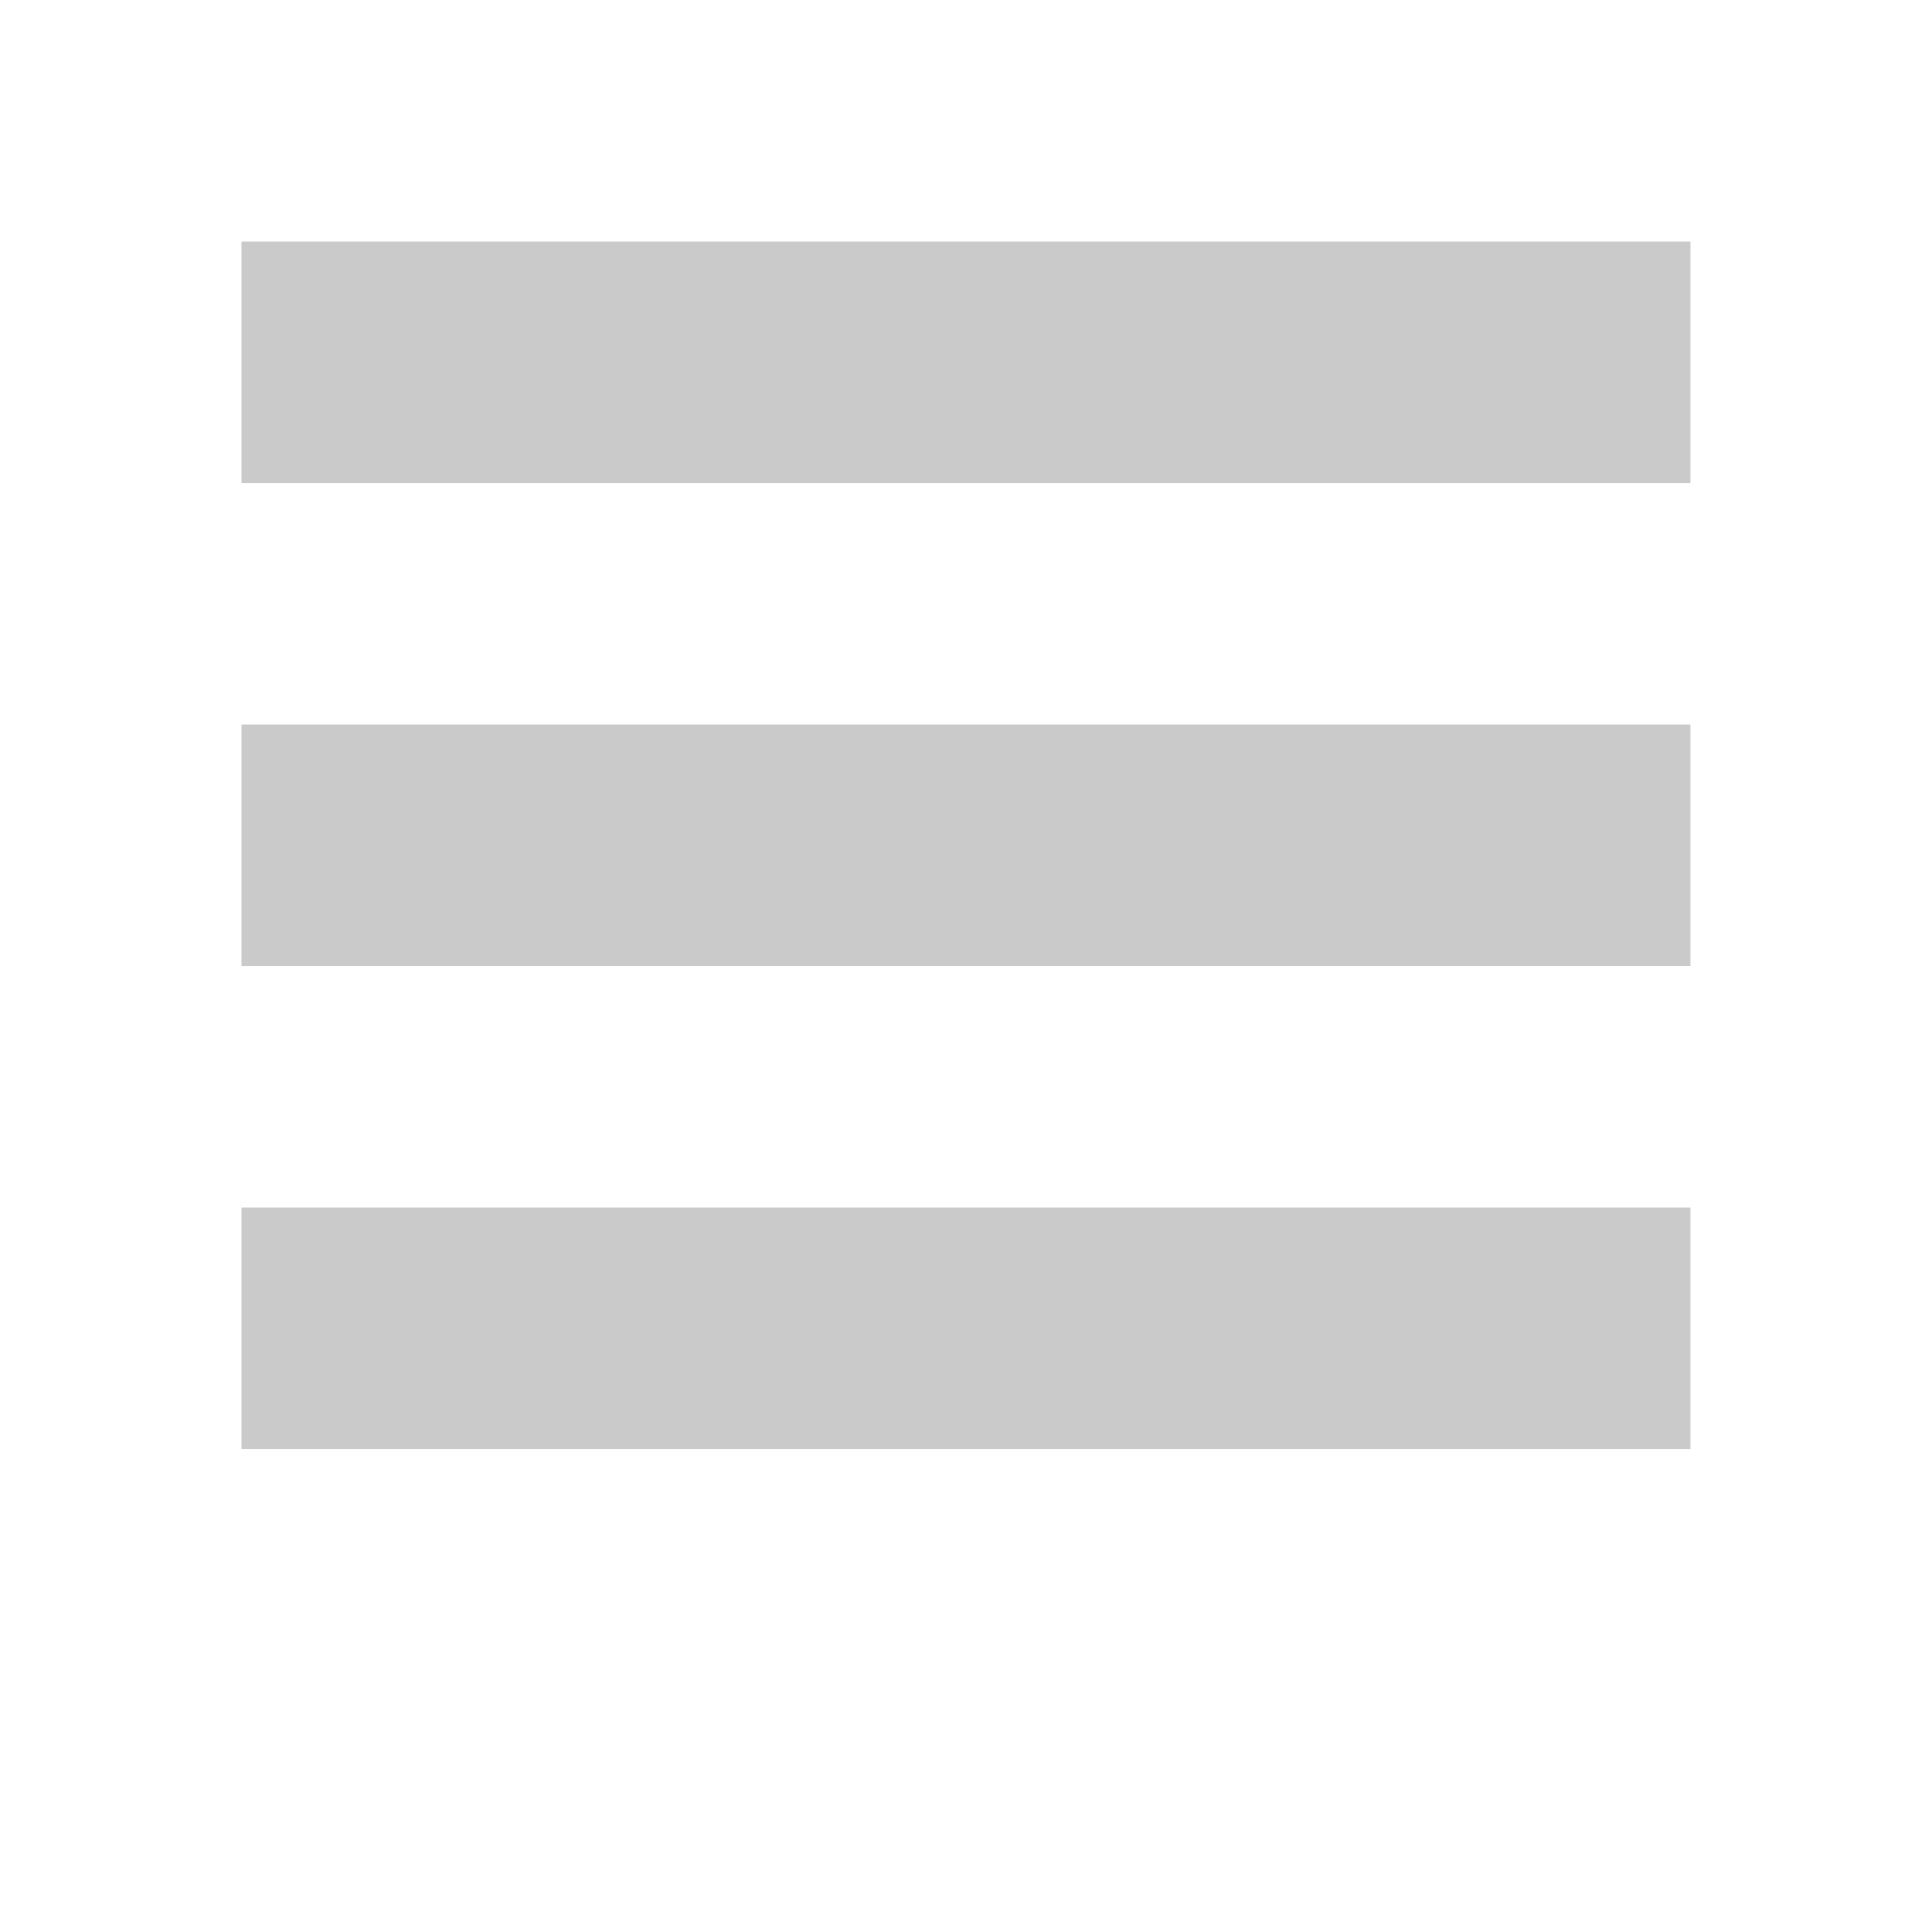
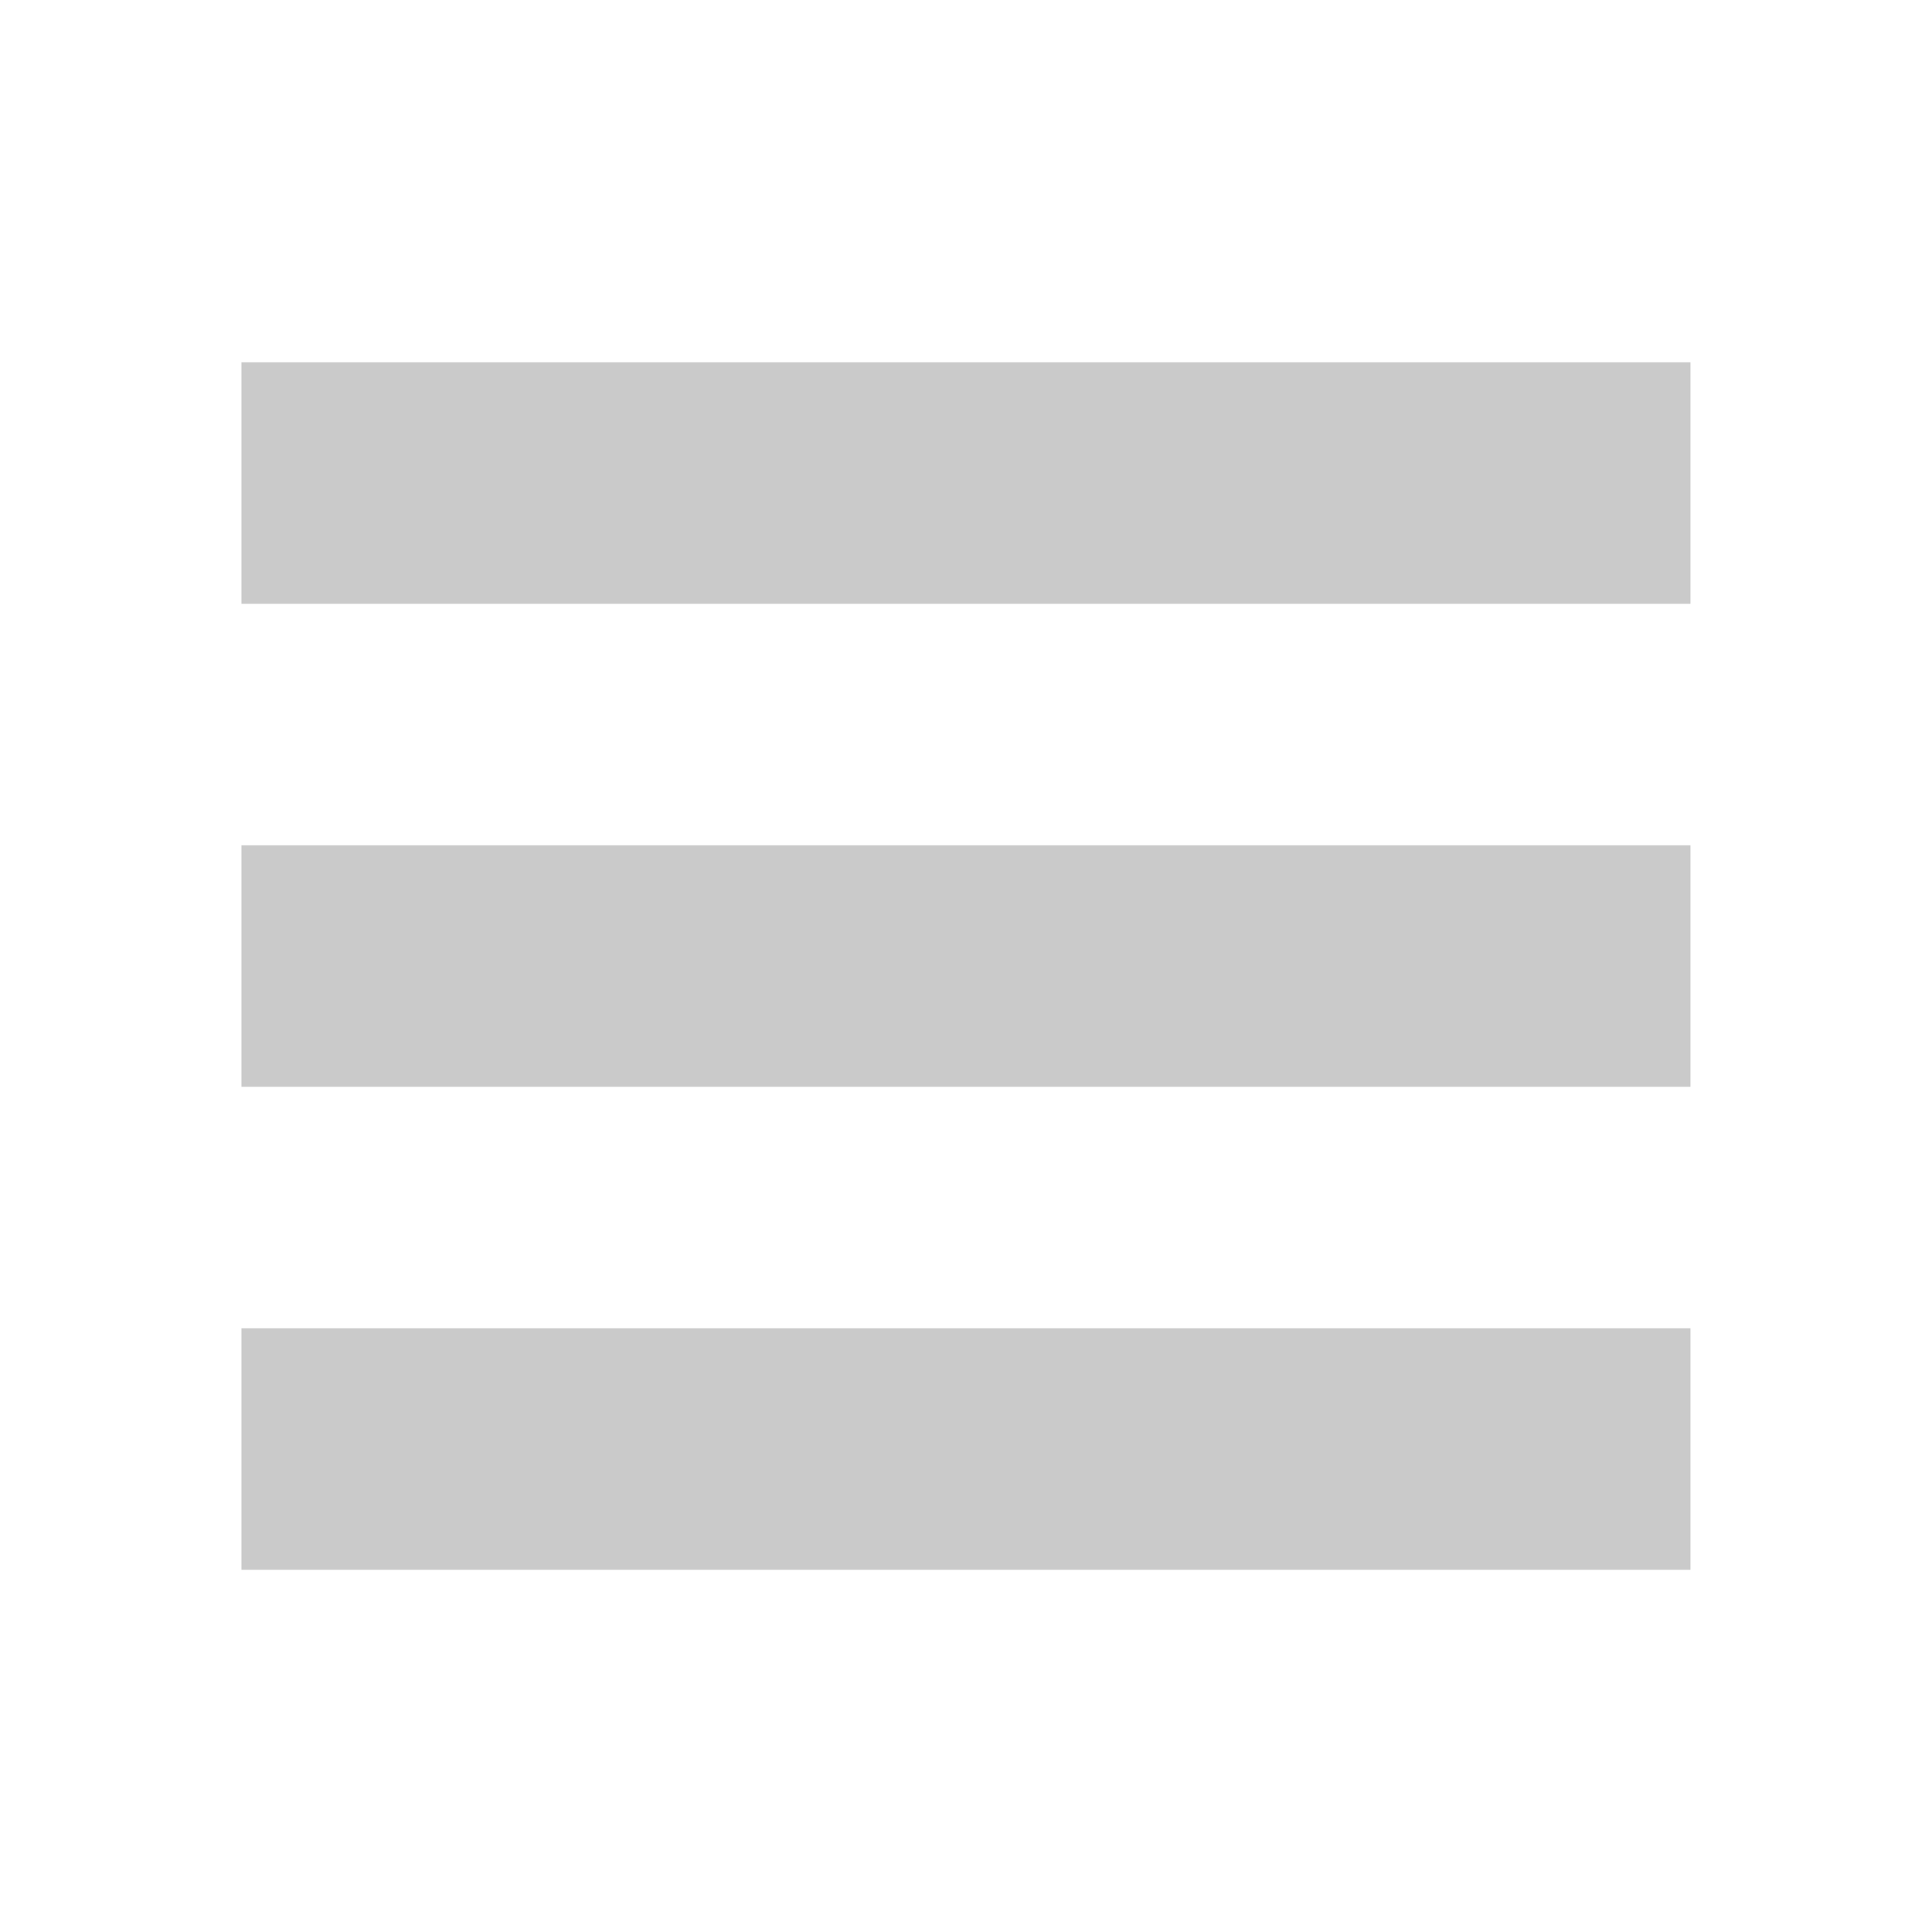
<svg xmlns="http://www.w3.org/2000/svg" version="1.1" id="svg3049" height="16" width="16">
  <defs id="defs3051" />
-   <g transform="translate(-421.7143,-531.7907)" id="layer1">
+   <g transform="translate(-421.7143,-530.7907)" id="layer1">
    <rect y="533.791" x="423.714" height="2" width="12" id="rect818" style="opacity:1;vector-effect:none;fill:#cacaca;fill-opacity:1;stroke:none;stroke-width:0.5;stroke-linecap:round;stroke-linejoin:miter;stroke-miterlimit:4;stroke-dasharray:none;stroke-dashoffset:3.2;stroke-opacity:1" />
    <rect y="537.791" x="423.714" height="2" width="12" id="rect818-3" style="opacity:1;vector-effect:none;fill:#cacaca;fill-opacity:1;stroke:none;stroke-width:0.5;stroke-linecap:round;stroke-linejoin:miter;stroke-miterlimit:4;stroke-dasharray:none;stroke-dashoffset:3.2;stroke-opacity:1" />
    <rect y="541.791" x="423.714" height="2" width="12" id="rect818-3-6" style="opacity:1;vector-effect:none;fill:#cacaca;fill-opacity:1;stroke:none;stroke-width:0.5;stroke-linecap:round;stroke-linejoin:miter;stroke-miterlimit:4;stroke-dasharray:none;stroke-dashoffset:3.2;stroke-opacity:1" />
  </g>
</svg>
